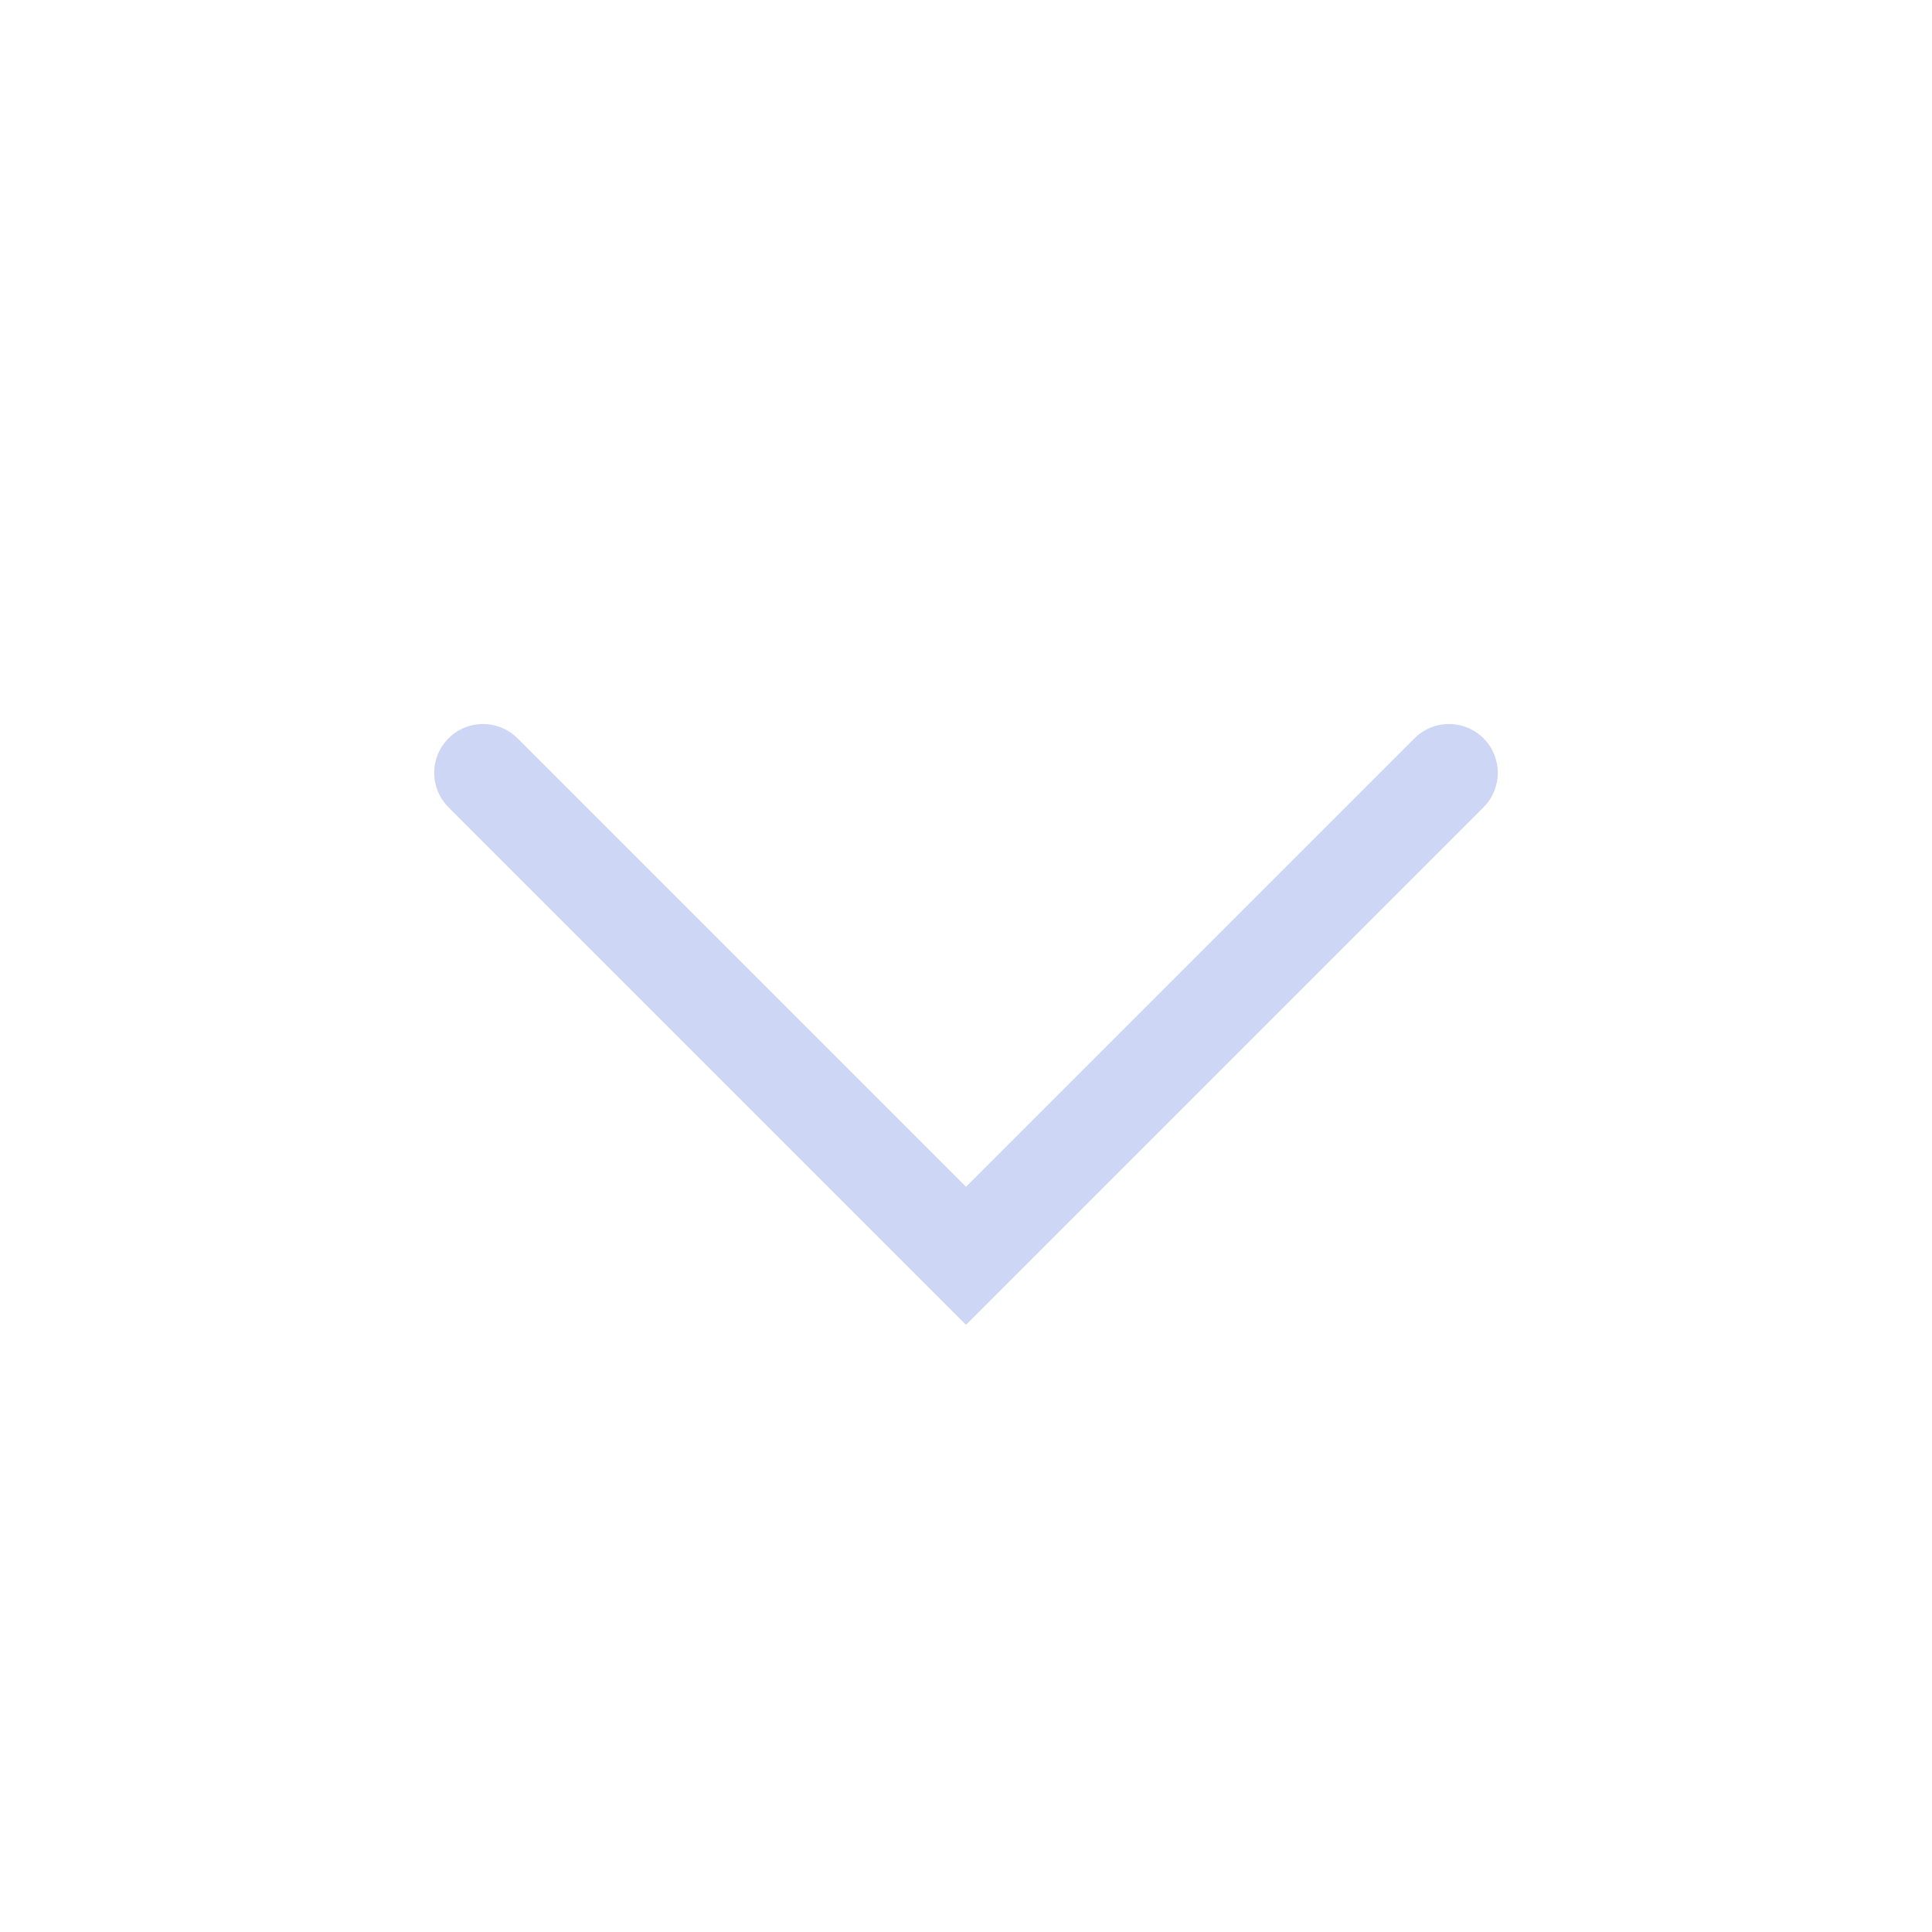
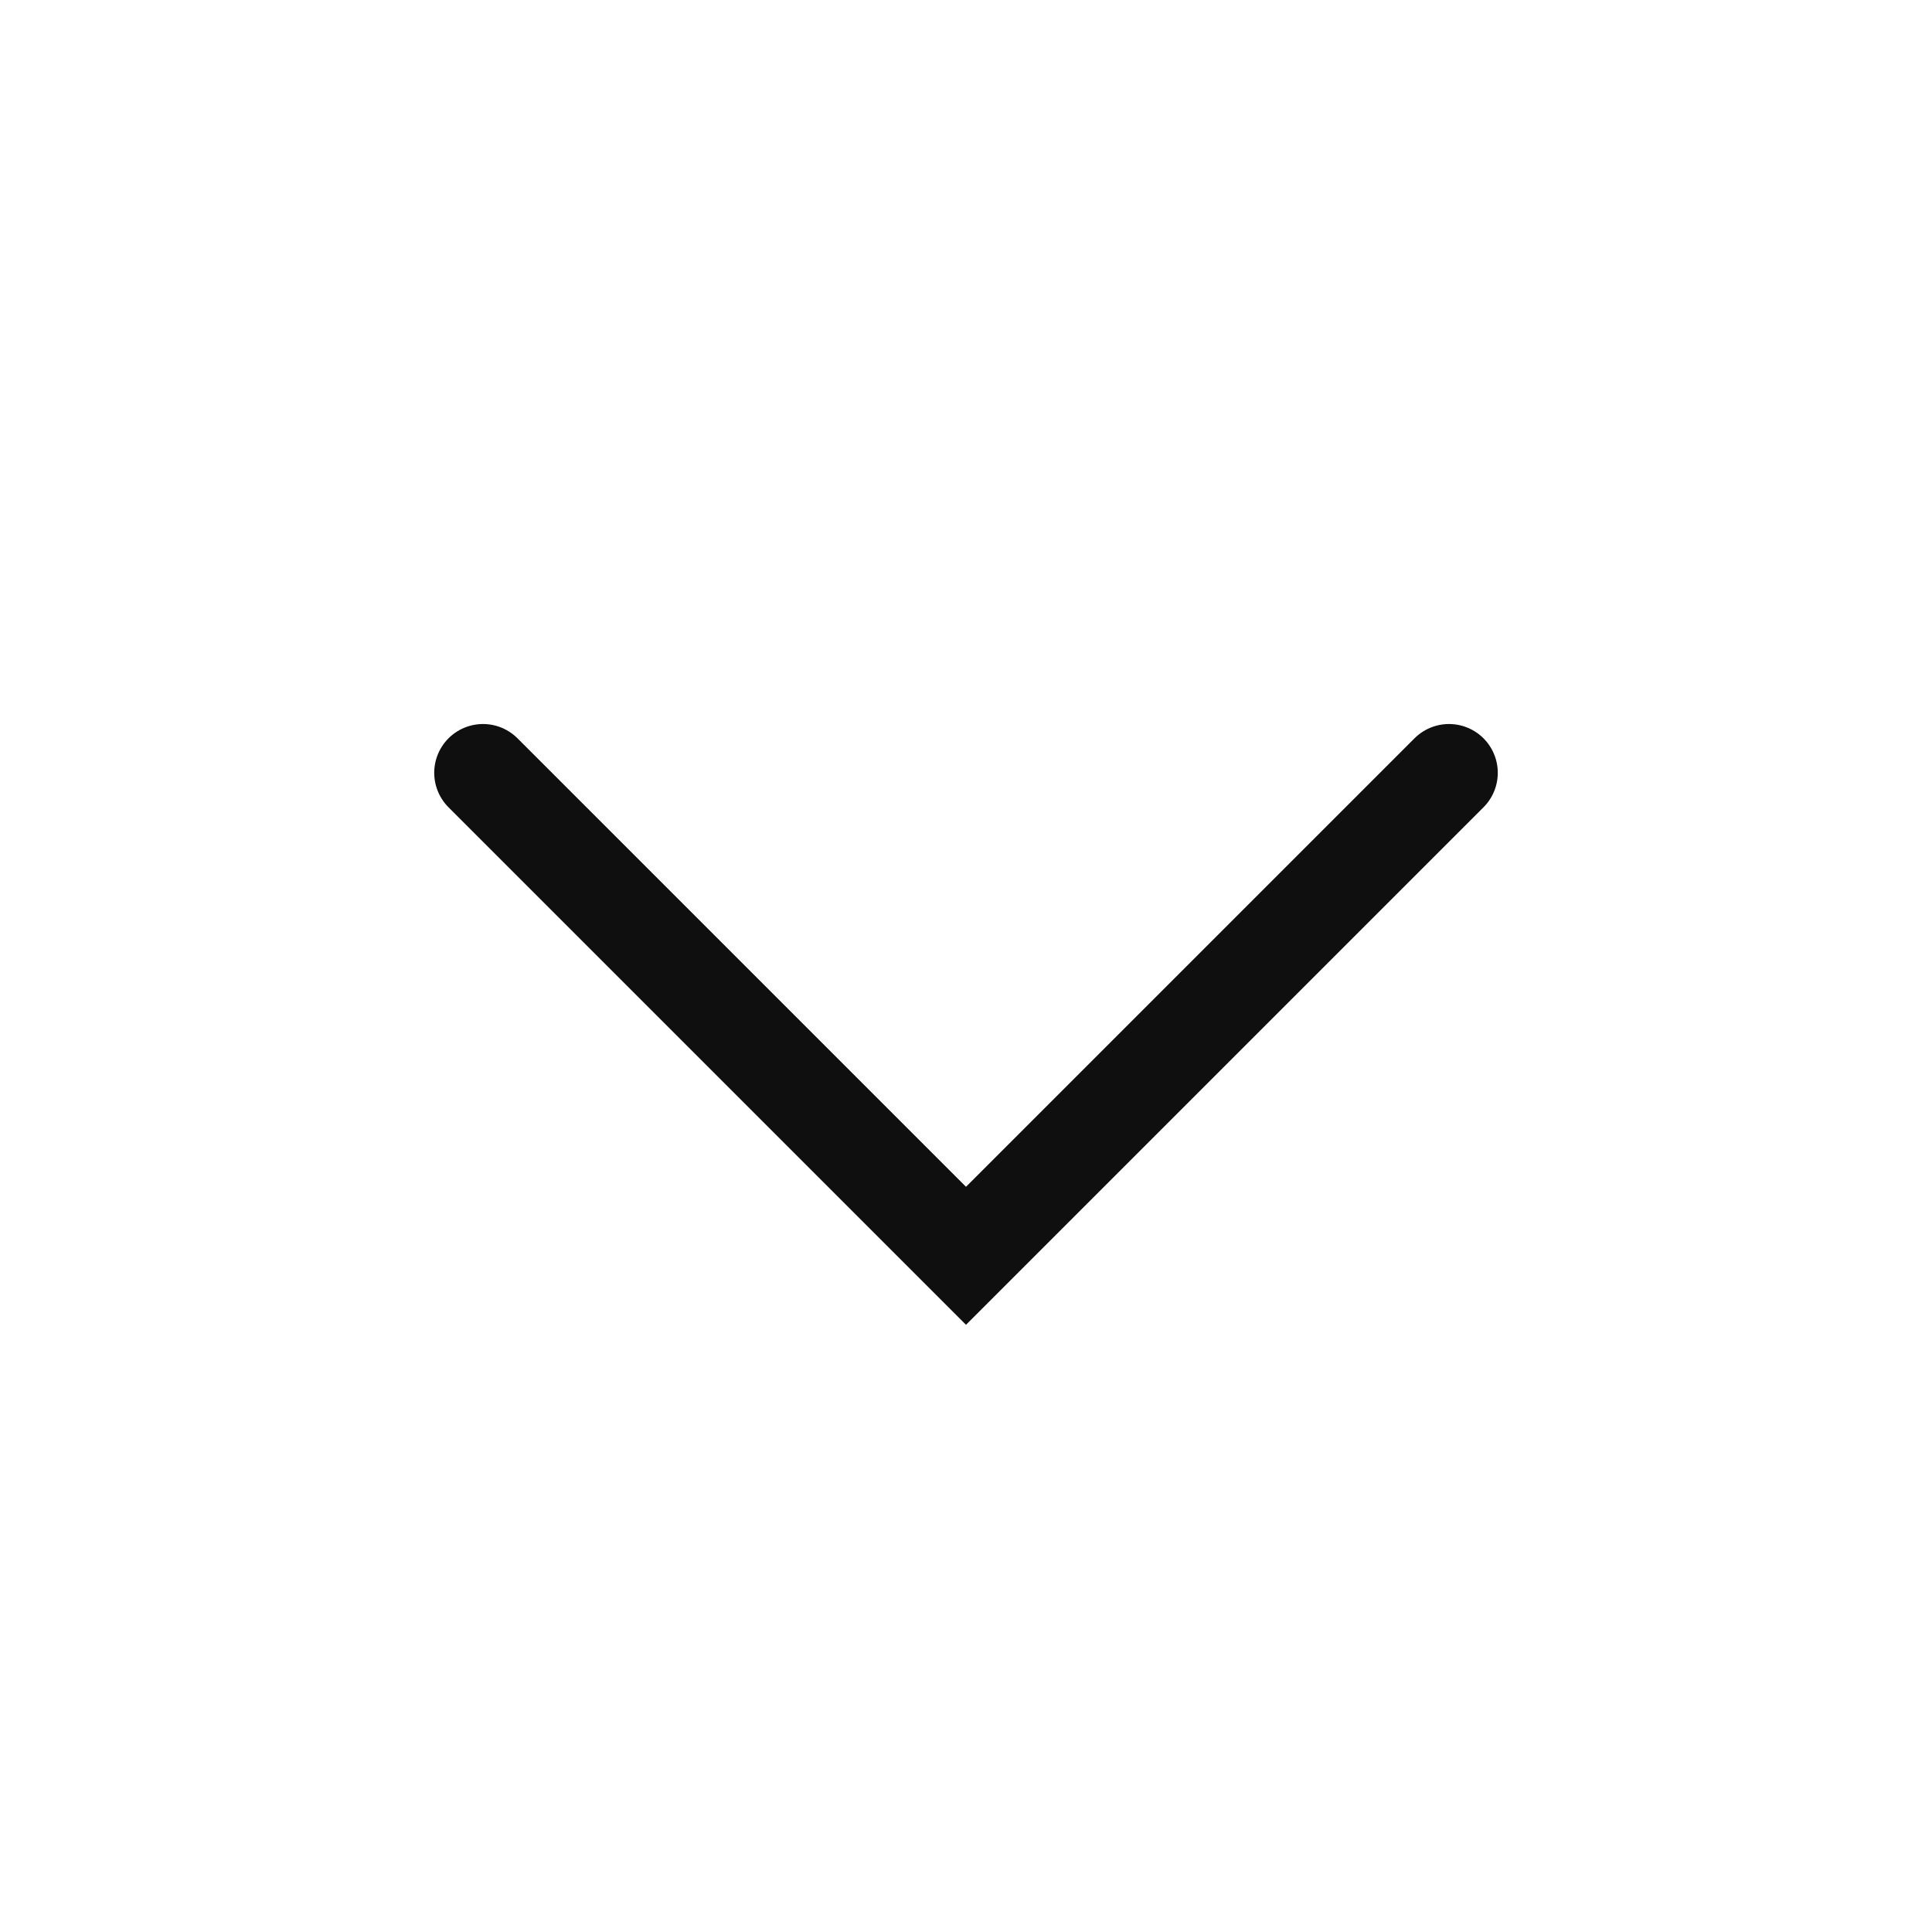
<svg xmlns="http://www.w3.org/2000/svg" viewBox="0 0 50 50" version="1.2" baseProfile="tiny">
  <defs>
</defs>
  <g fill="none" stroke="black" stroke-width="1" fill-rule="evenodd" stroke-linecap="square" stroke-linejoin="bevel">
    <g fill="none" stroke="#000000" stroke-opacity="1" stroke-width="1" stroke-linecap="square" stroke-linejoin="bevel" transform="matrix(1,0,0,1,0,0)" font-family="Sans Serif" font-size="9" font-weight="400" font-style="normal">
</g>
-     <g fill="none" stroke="#cdd6f4" stroke-opacity="1" stroke-width="1.01" stroke-linecap="round" stroke-linejoin="miter" stroke-miterlimit="2" transform="matrix(2.5,0,0,2.5,2.5,2.5)" font-family="Sans Serif" font-size="9" font-weight="400" font-style="normal">
+     <g fill="none" stroke="#100f0f" stroke-opacity="1" stroke-width="1.01" stroke-linecap="round" stroke-linejoin="miter" stroke-miterlimit="2" transform="matrix(2.5,0,0,2.5,2.5,2.5)" font-family="Sans Serif" font-size="9" font-weight="400" font-style="normal">
      <polyline fill="none" vector-effect="none" points="4,7 9,12 14,7 " />
    </g>
    <g fill="none" stroke="#000000" stroke-opacity="1" stroke-width="1" stroke-linecap="square" stroke-linejoin="bevel" transform="matrix(1,0,0,1,0,0)" font-family="Sans Serif" font-size="9" font-weight="400" font-style="normal">
</g>
  </g>
</svg>
